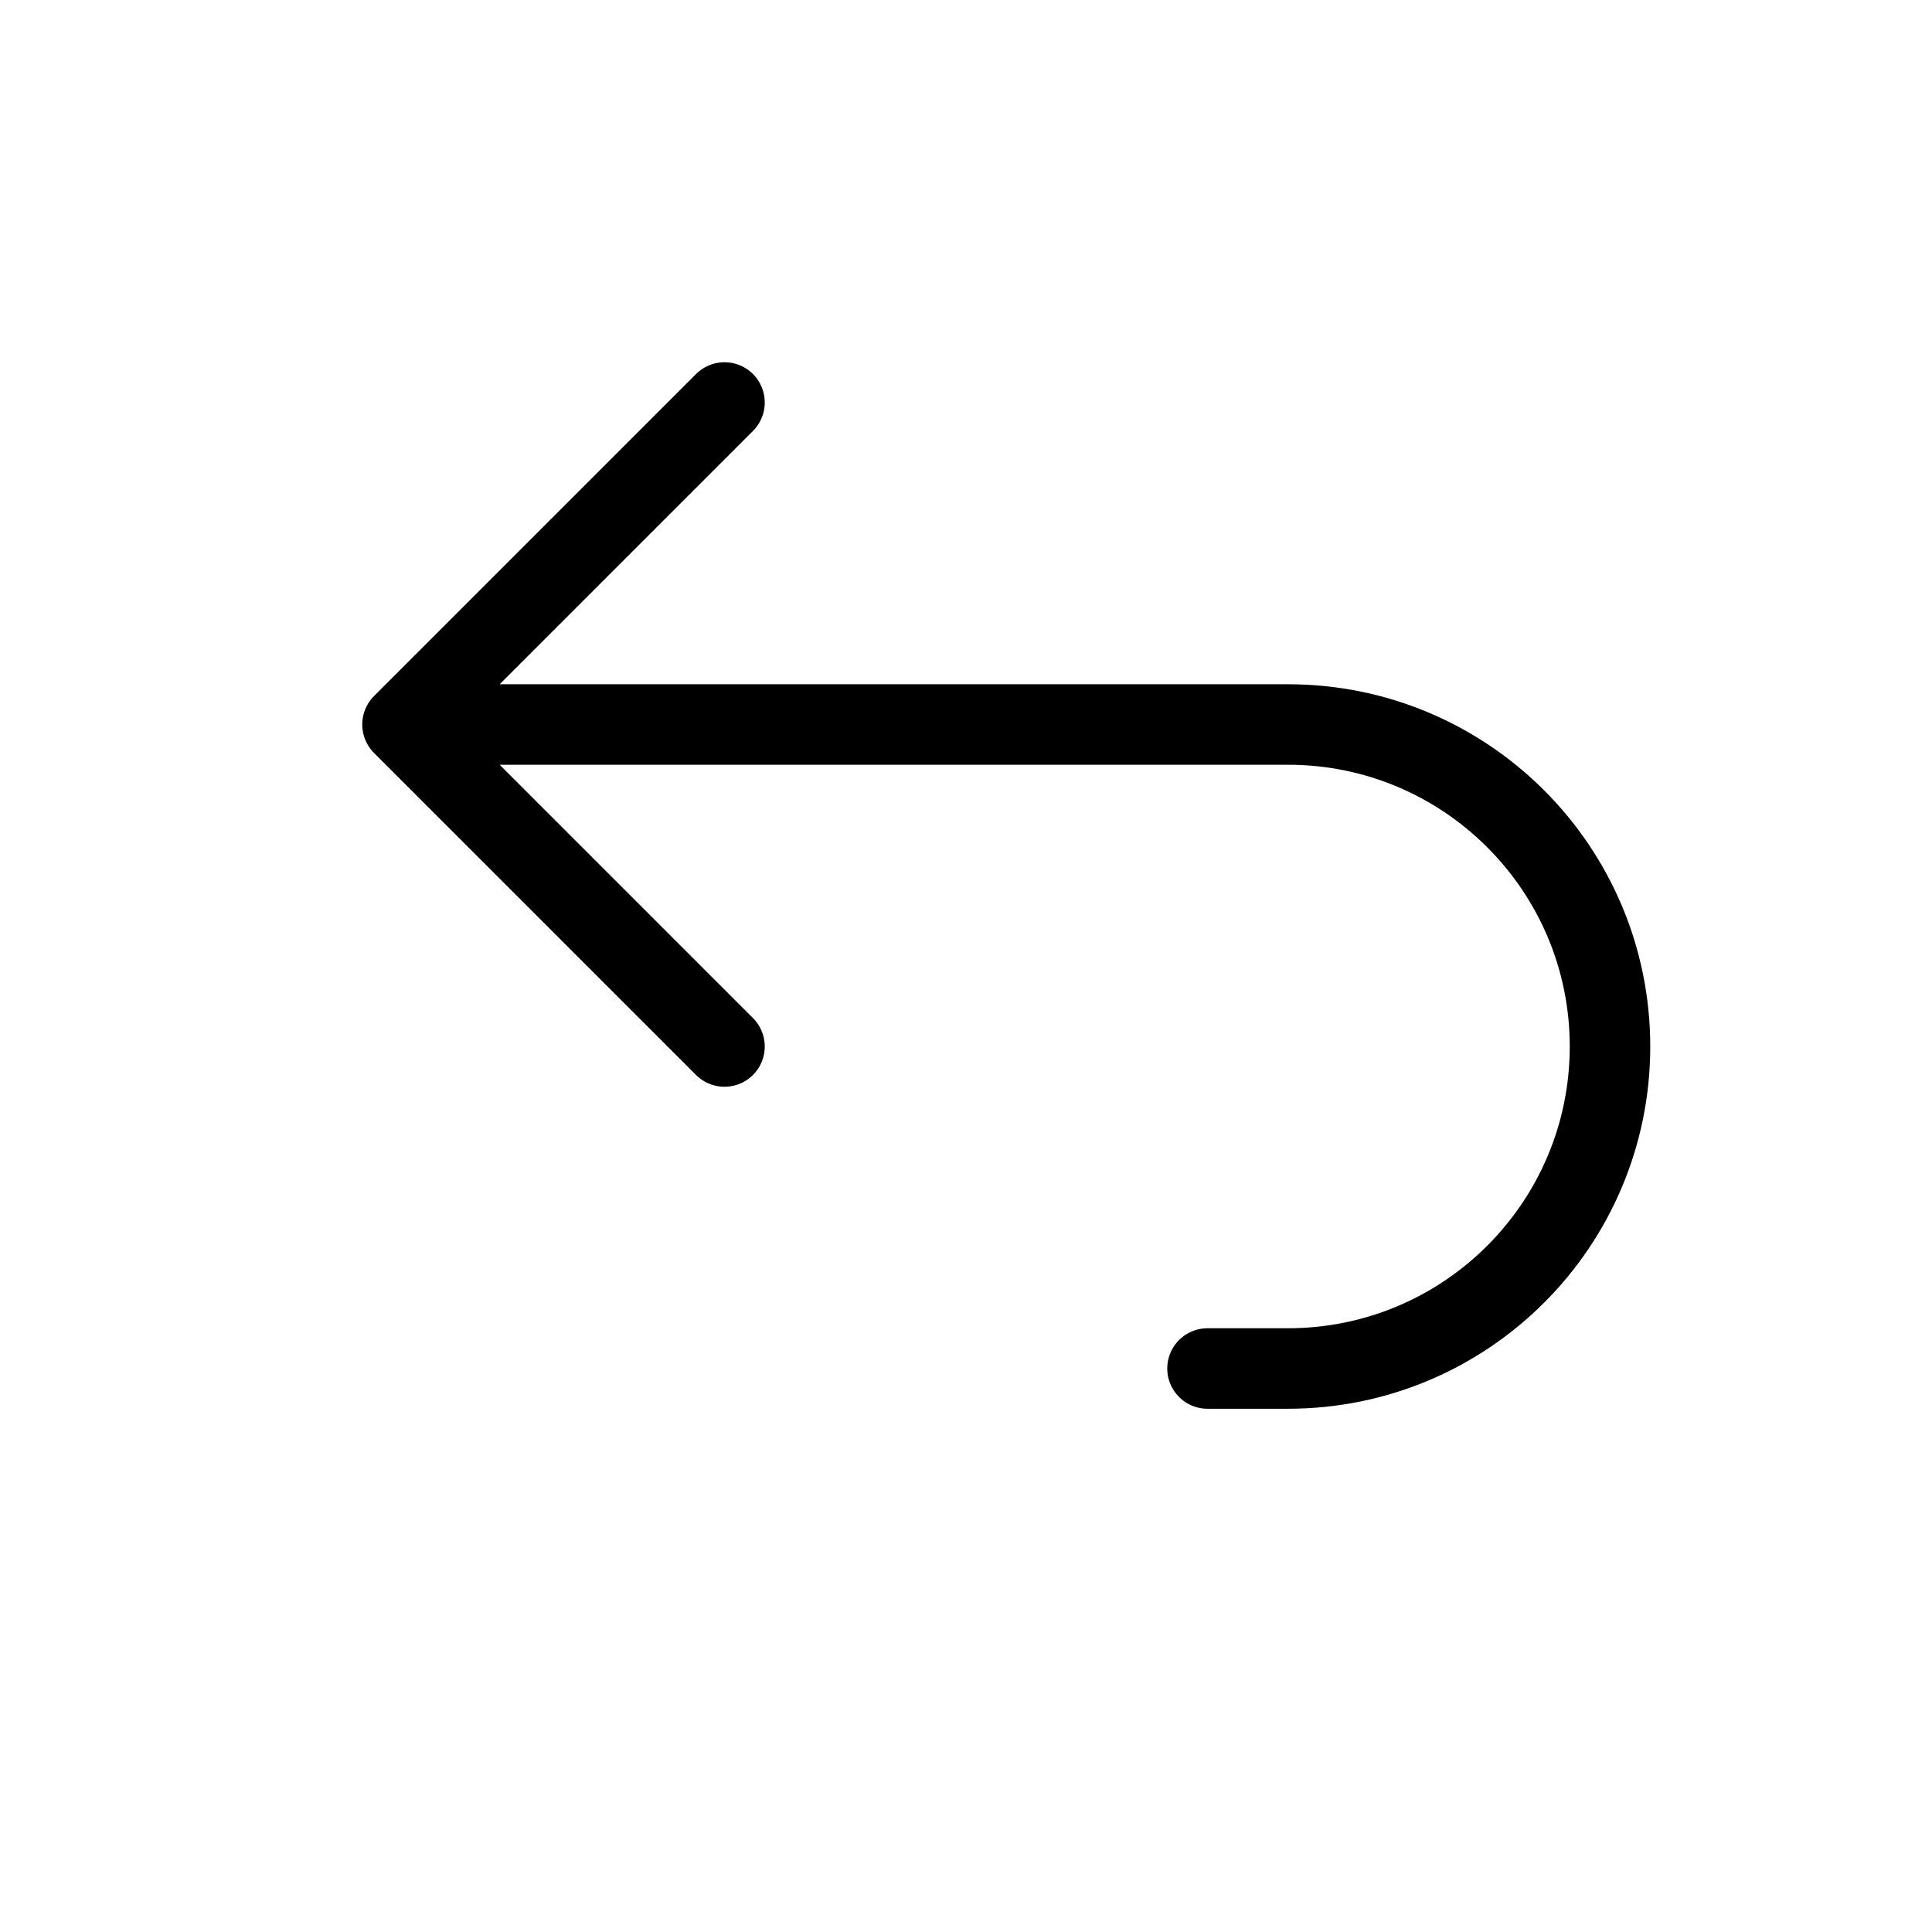
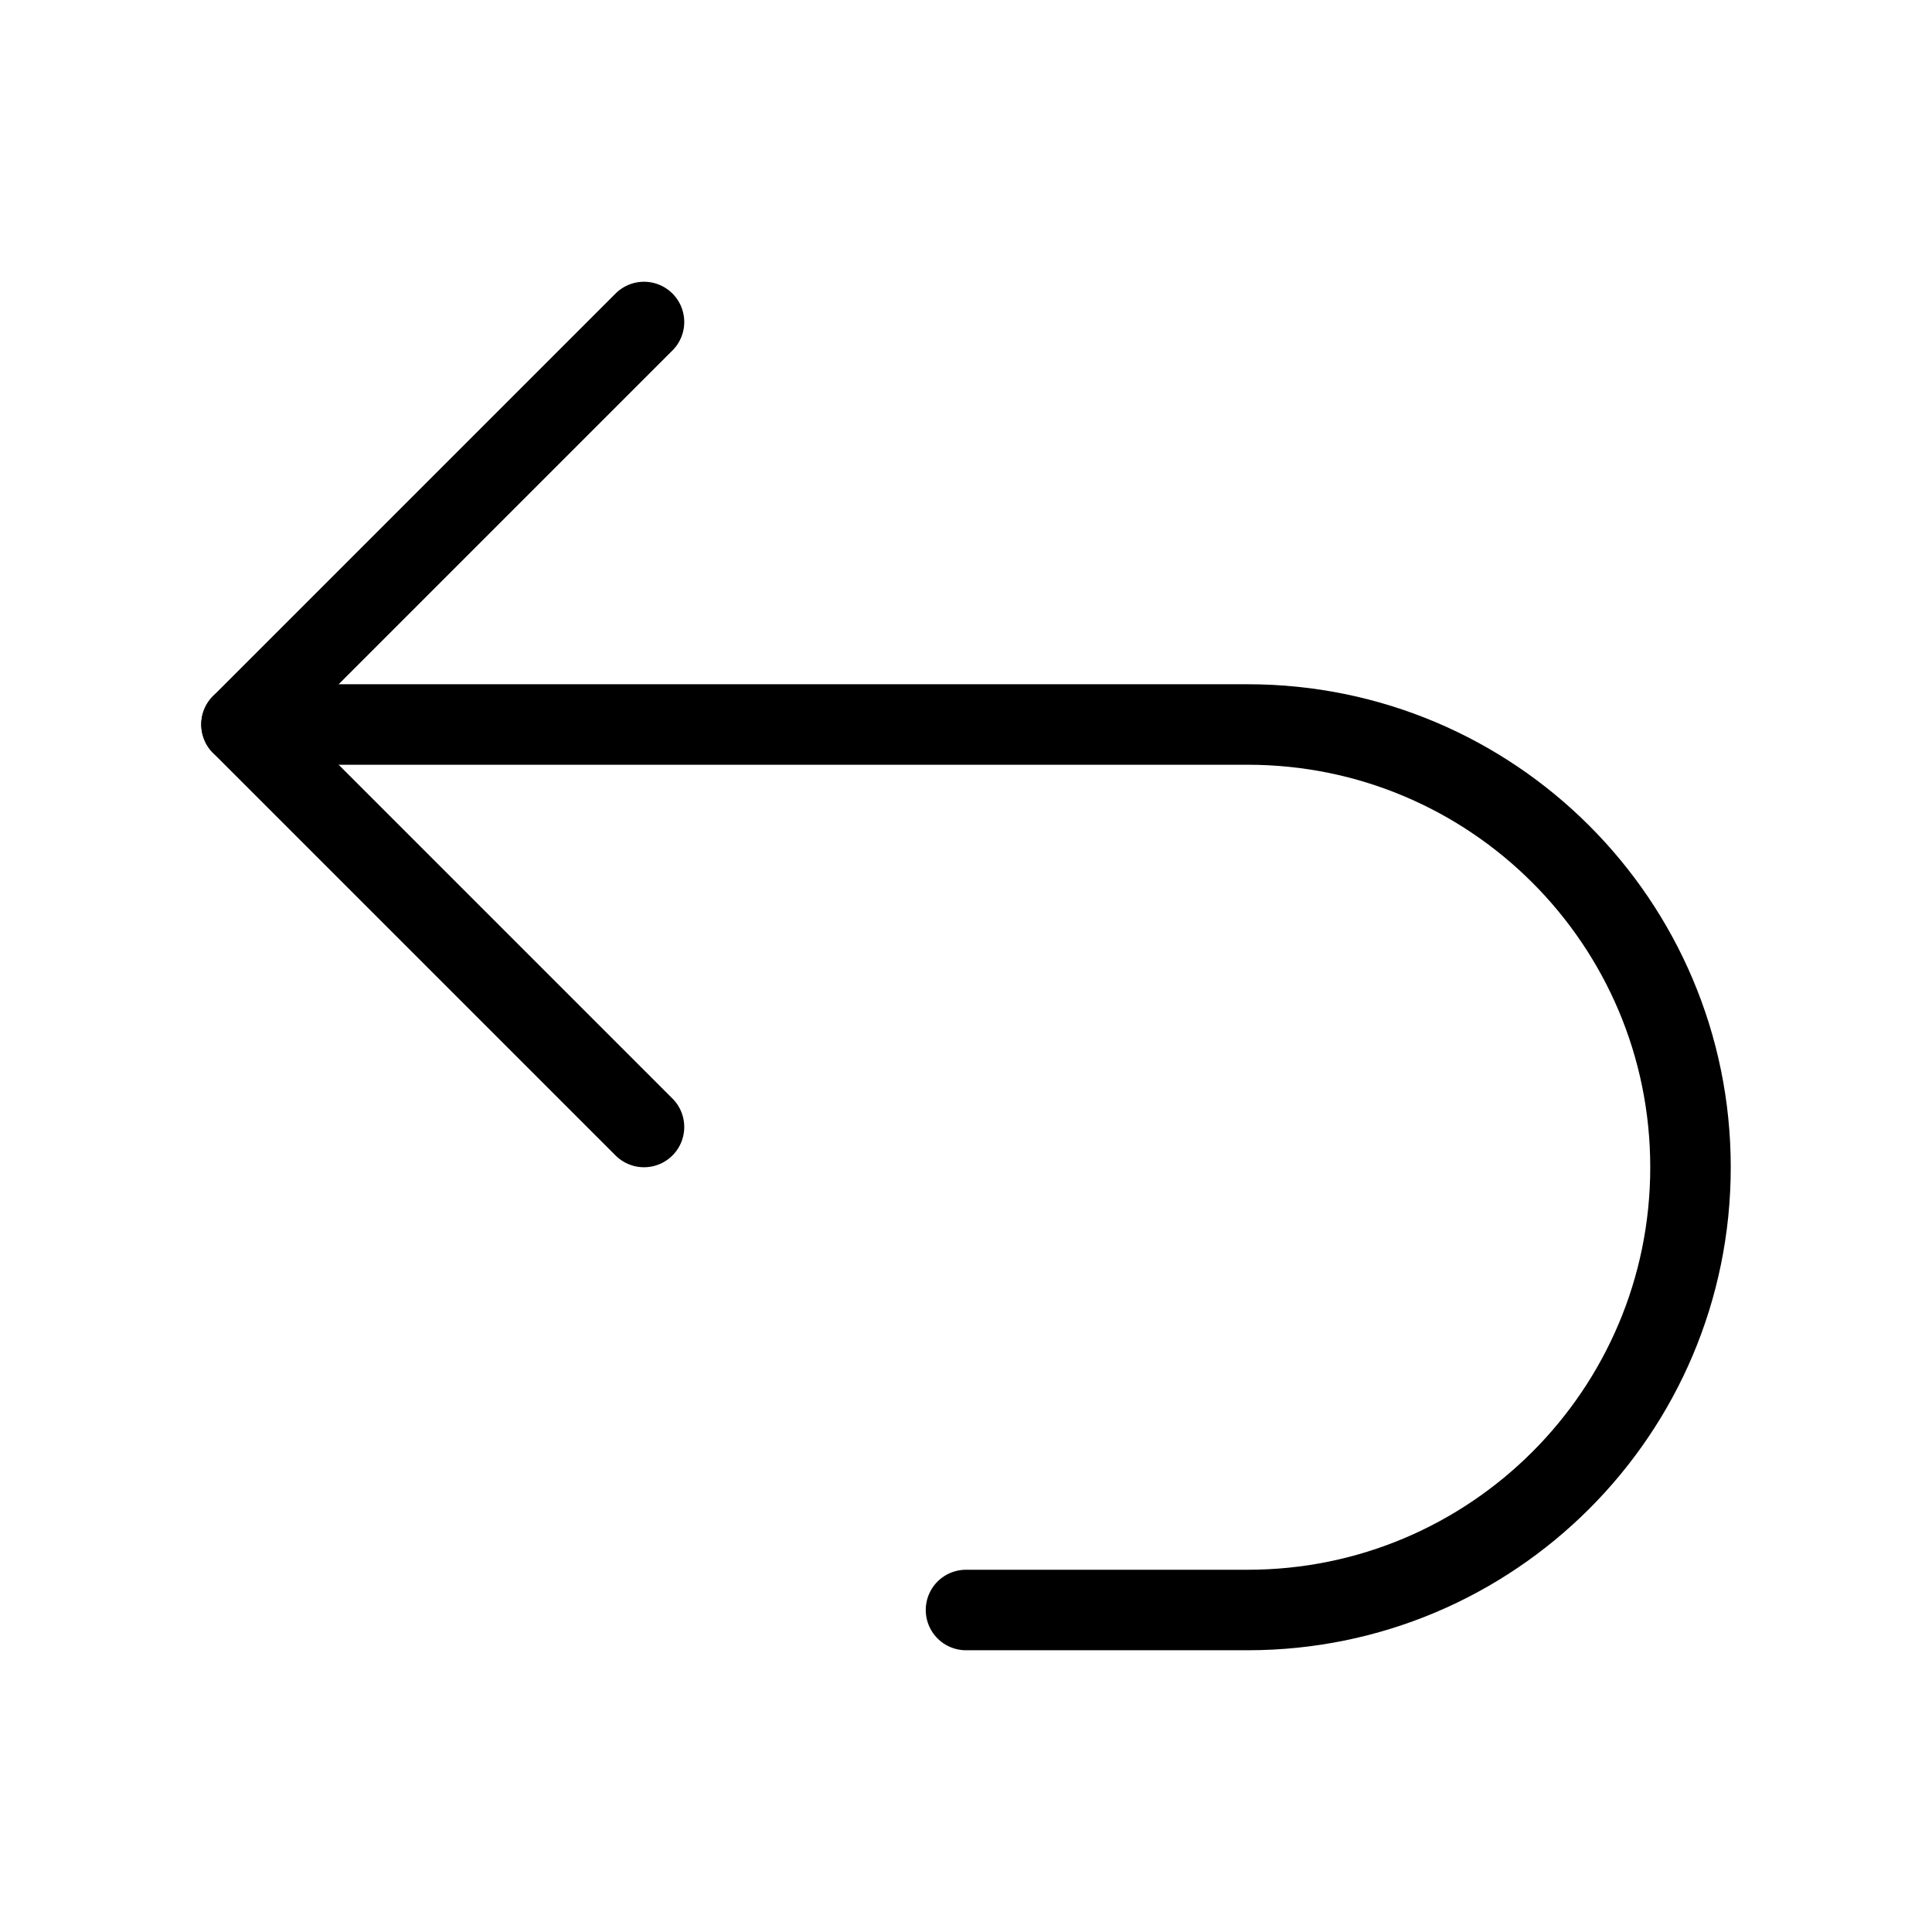
- <svg xmlns="http://www.w3.org/2000/svg" viewBox="0 0 24 24" stroke-width="1" stroke="#000000" fill="none" stroke-linecap="round" stroke-linejoin="round">
-   <path stroke="none" d="M0 0h24v24H0z" fill="none" />
-   <path d="M9 13l-4 -4l4 -4m-4 4h11a4 4 0 0 1 0 8h-1" />
+ <svg xmlns="http://www.w3.org/2000/svg" viewBox="0 0 24 24" width="36" height="36" fill="none" stroke="#000000" stroke-width="1" stroke-linecap="round" stroke-linejoin="round">&lt;!--! Atomicons Free 1.00 by @atisalab License -
+     https://atomicons.com/license/ (Icons: CC BY 4.0) Copyright 2021 Atomicons --&gt;<path d="M3,9H15.5A5.5,5.5,0,0,1,21,14.5h0A5.5,5.5,0,0,1,15.5,20H12" />
+   <polyline points="8 4 3 9 8 14" />
</svg>
